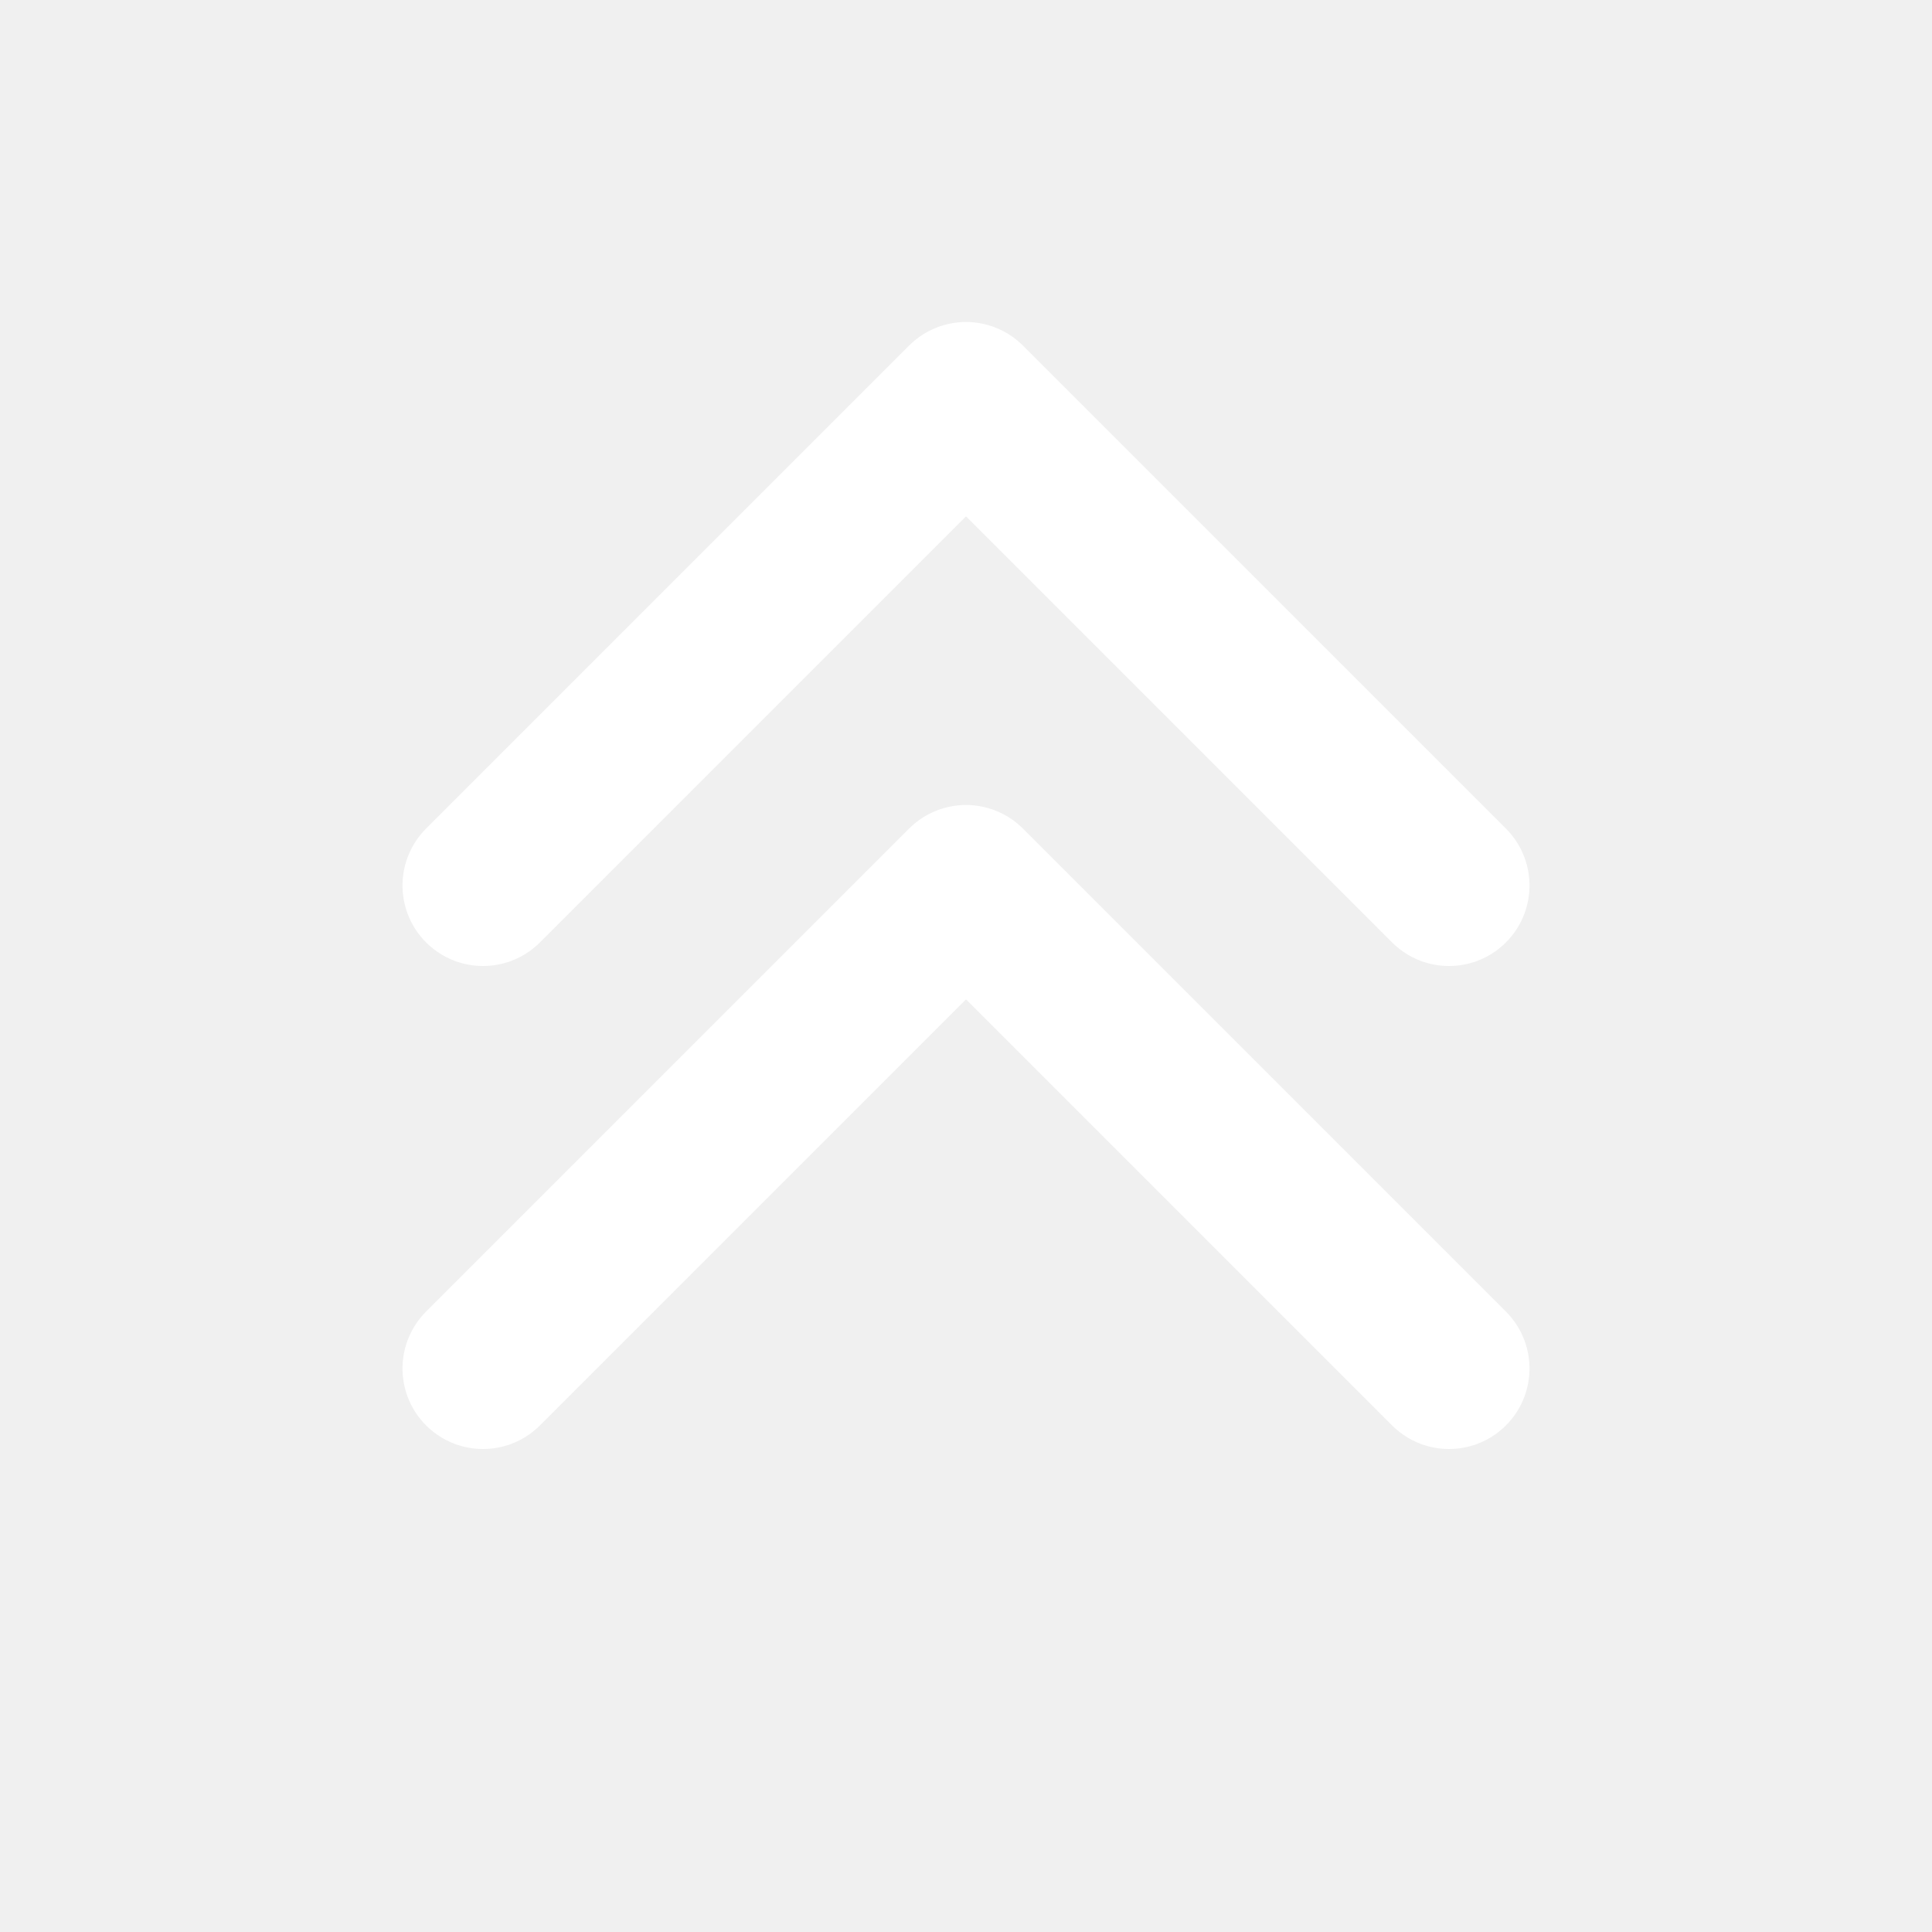
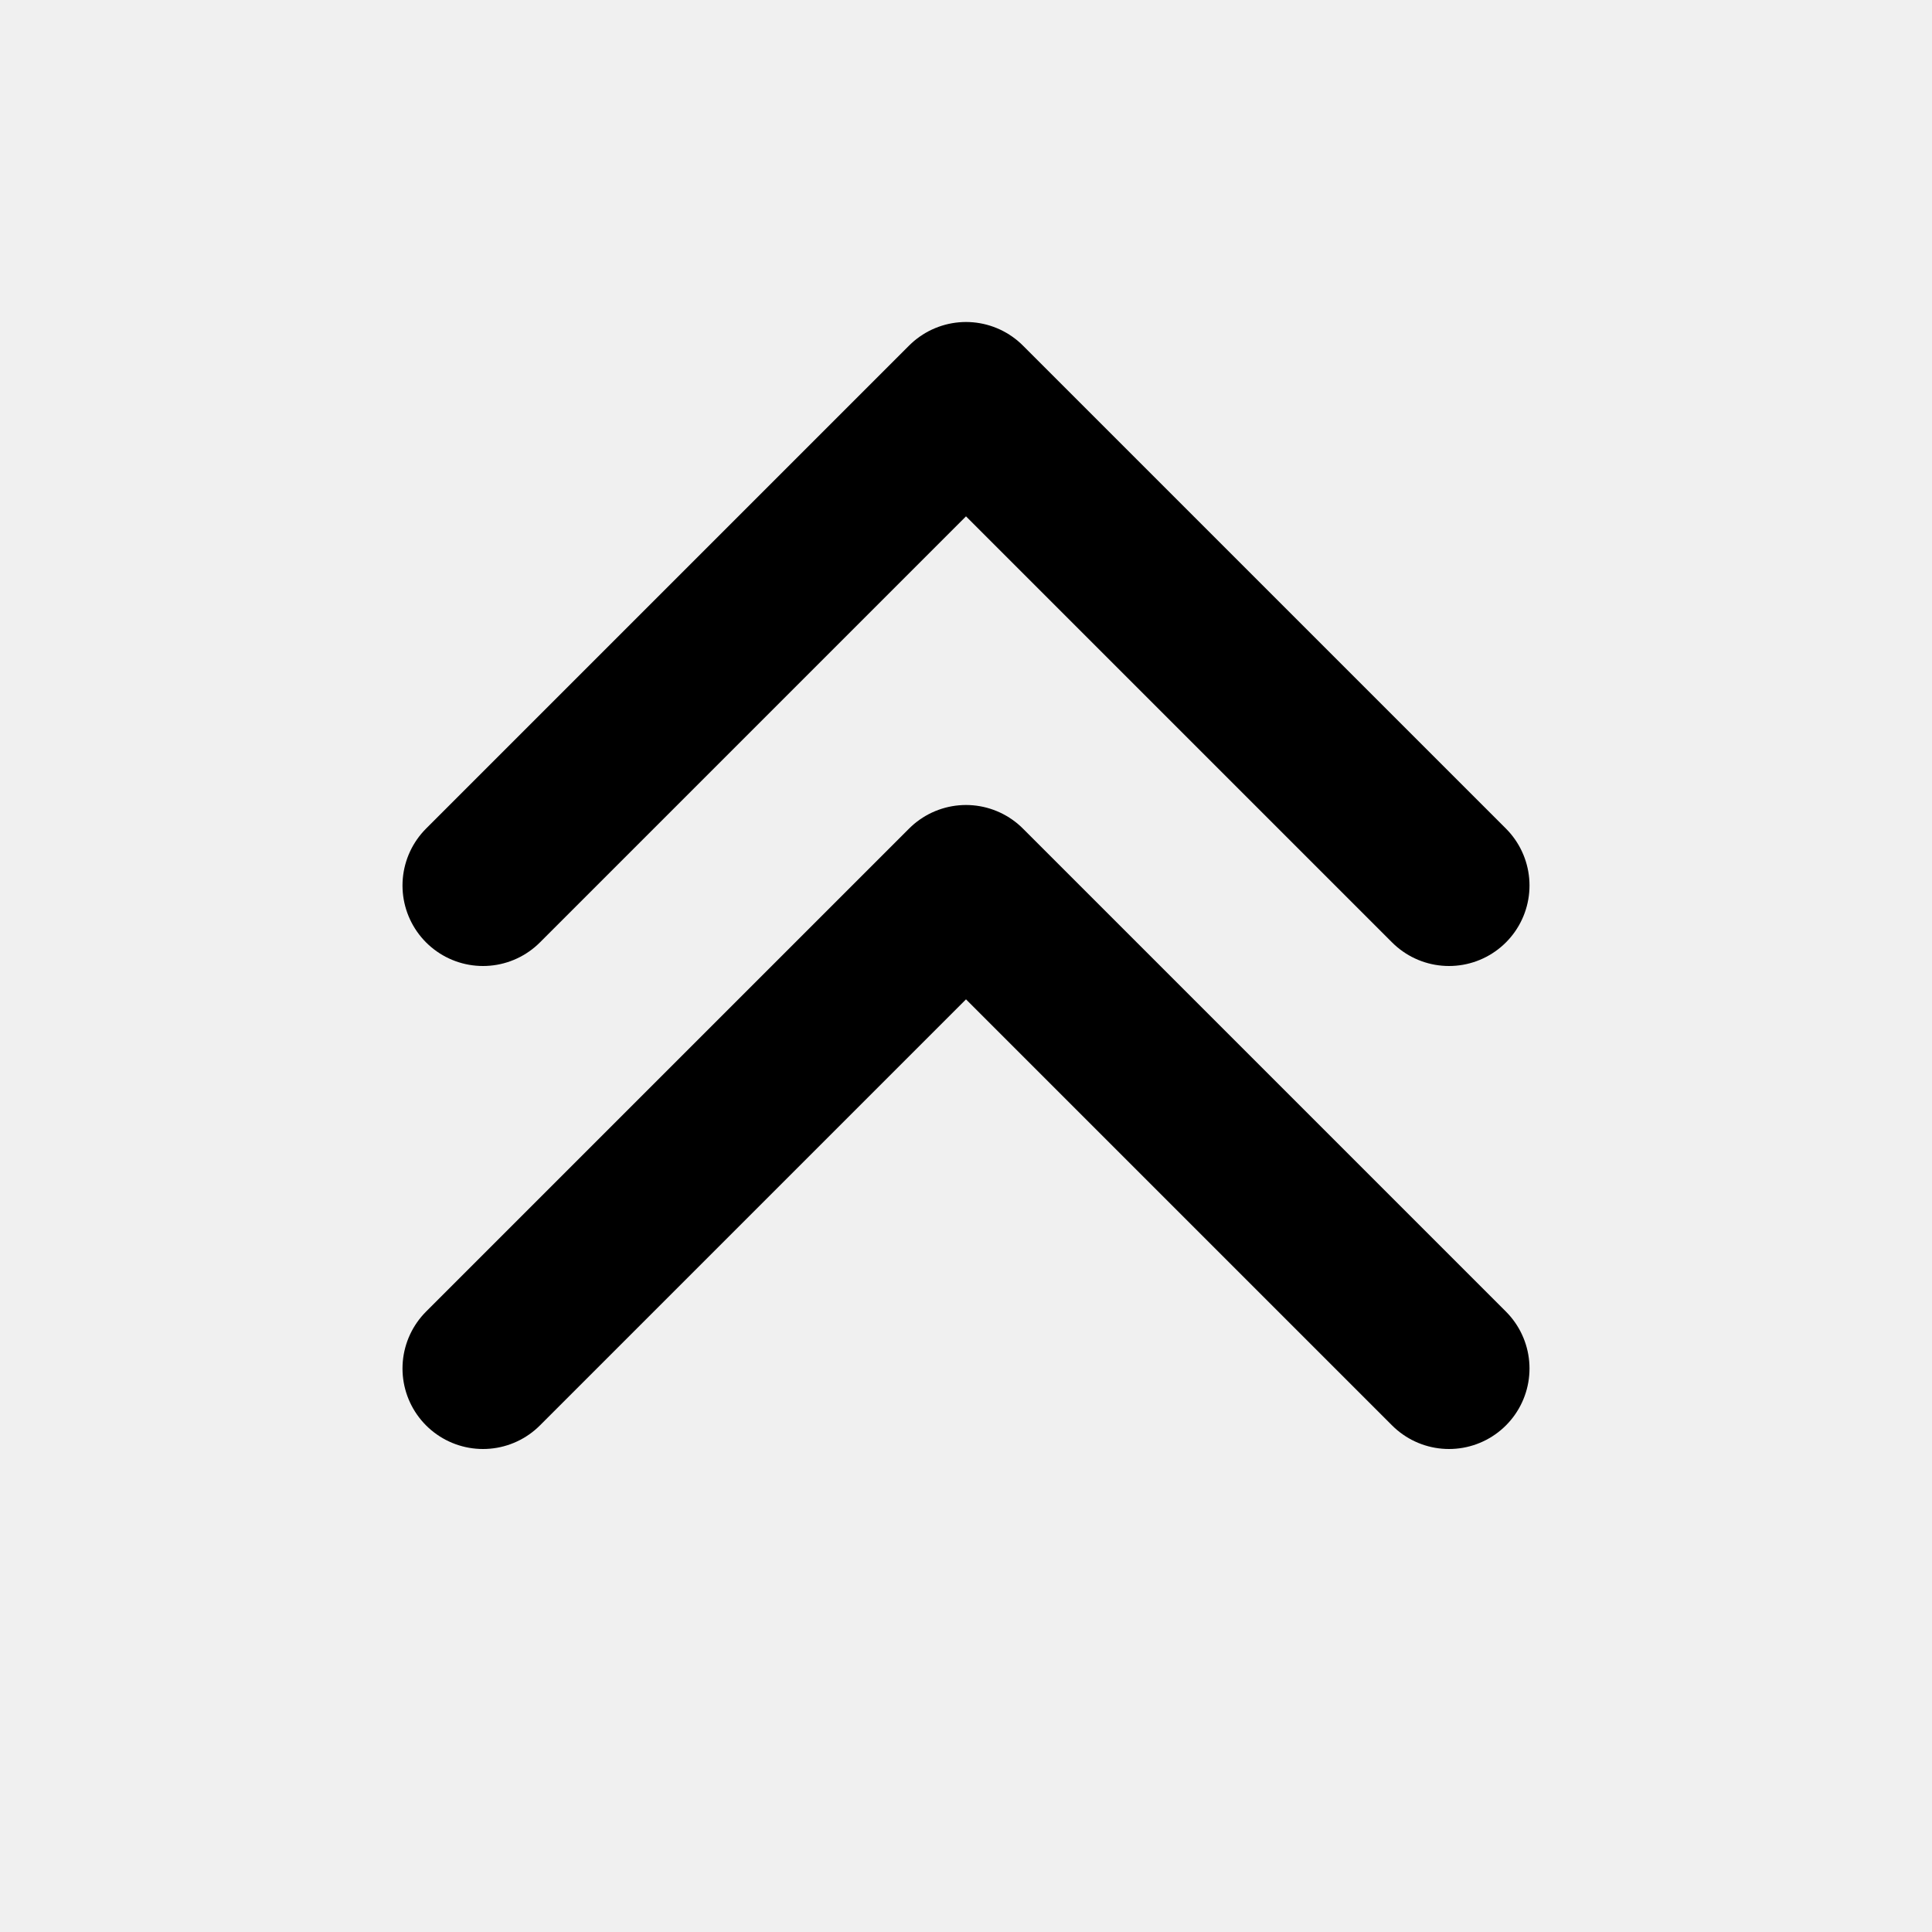
<svg xmlns="http://www.w3.org/2000/svg" width="24" height="24" viewBox="0 0 24 24" fill="none">
-   <path d="M6 17L12 11L18 17" stroke="white" stroke-width="2" stroke-linecap="round" stroke-linejoin="round" />
-   <path d="M6 11L12 5L18 11" stroke="white" stroke-width="2" stroke-linecap="round" stroke-linejoin="round" />
+   <path d="M6 17L12 11L18 17" stroke="currentColor" stroke-width="2" stroke-linecap="round" stroke-linejoin="round" />
+   <path d="M6 11L12 5L18 11" stroke="currentColor" stroke-width="2" stroke-linecap="round" stroke-linejoin="round" />
</svg>
